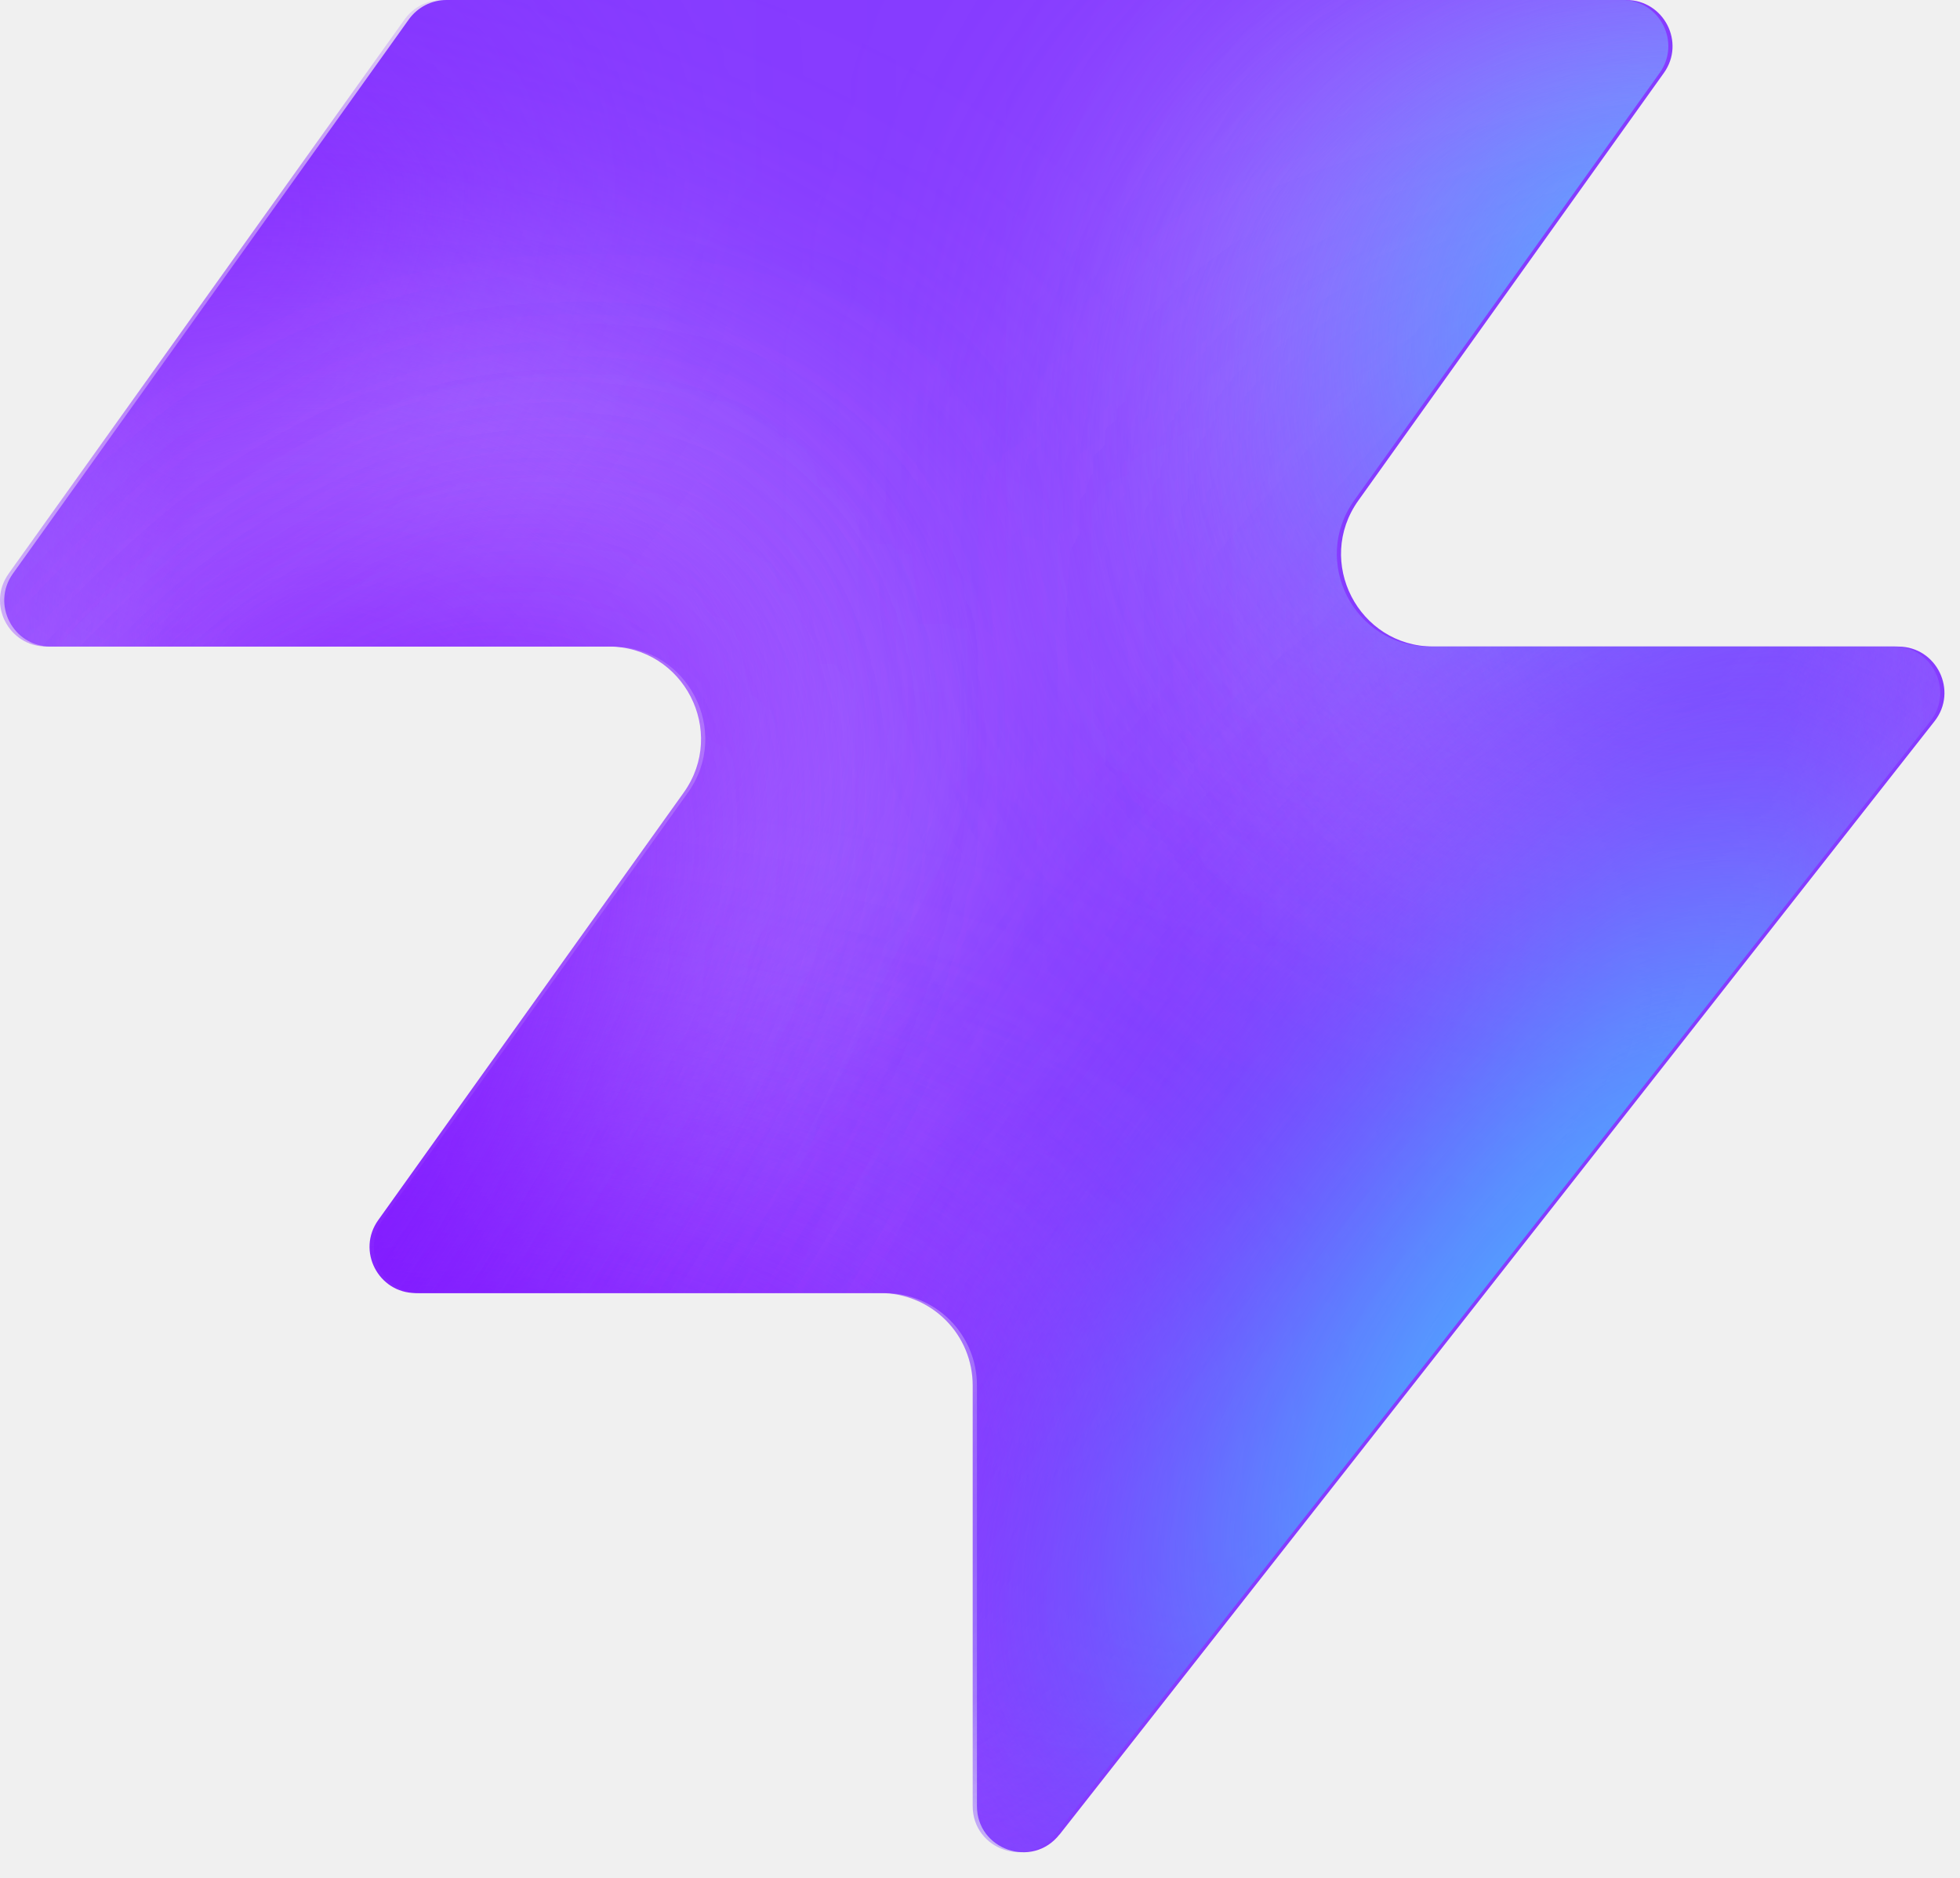
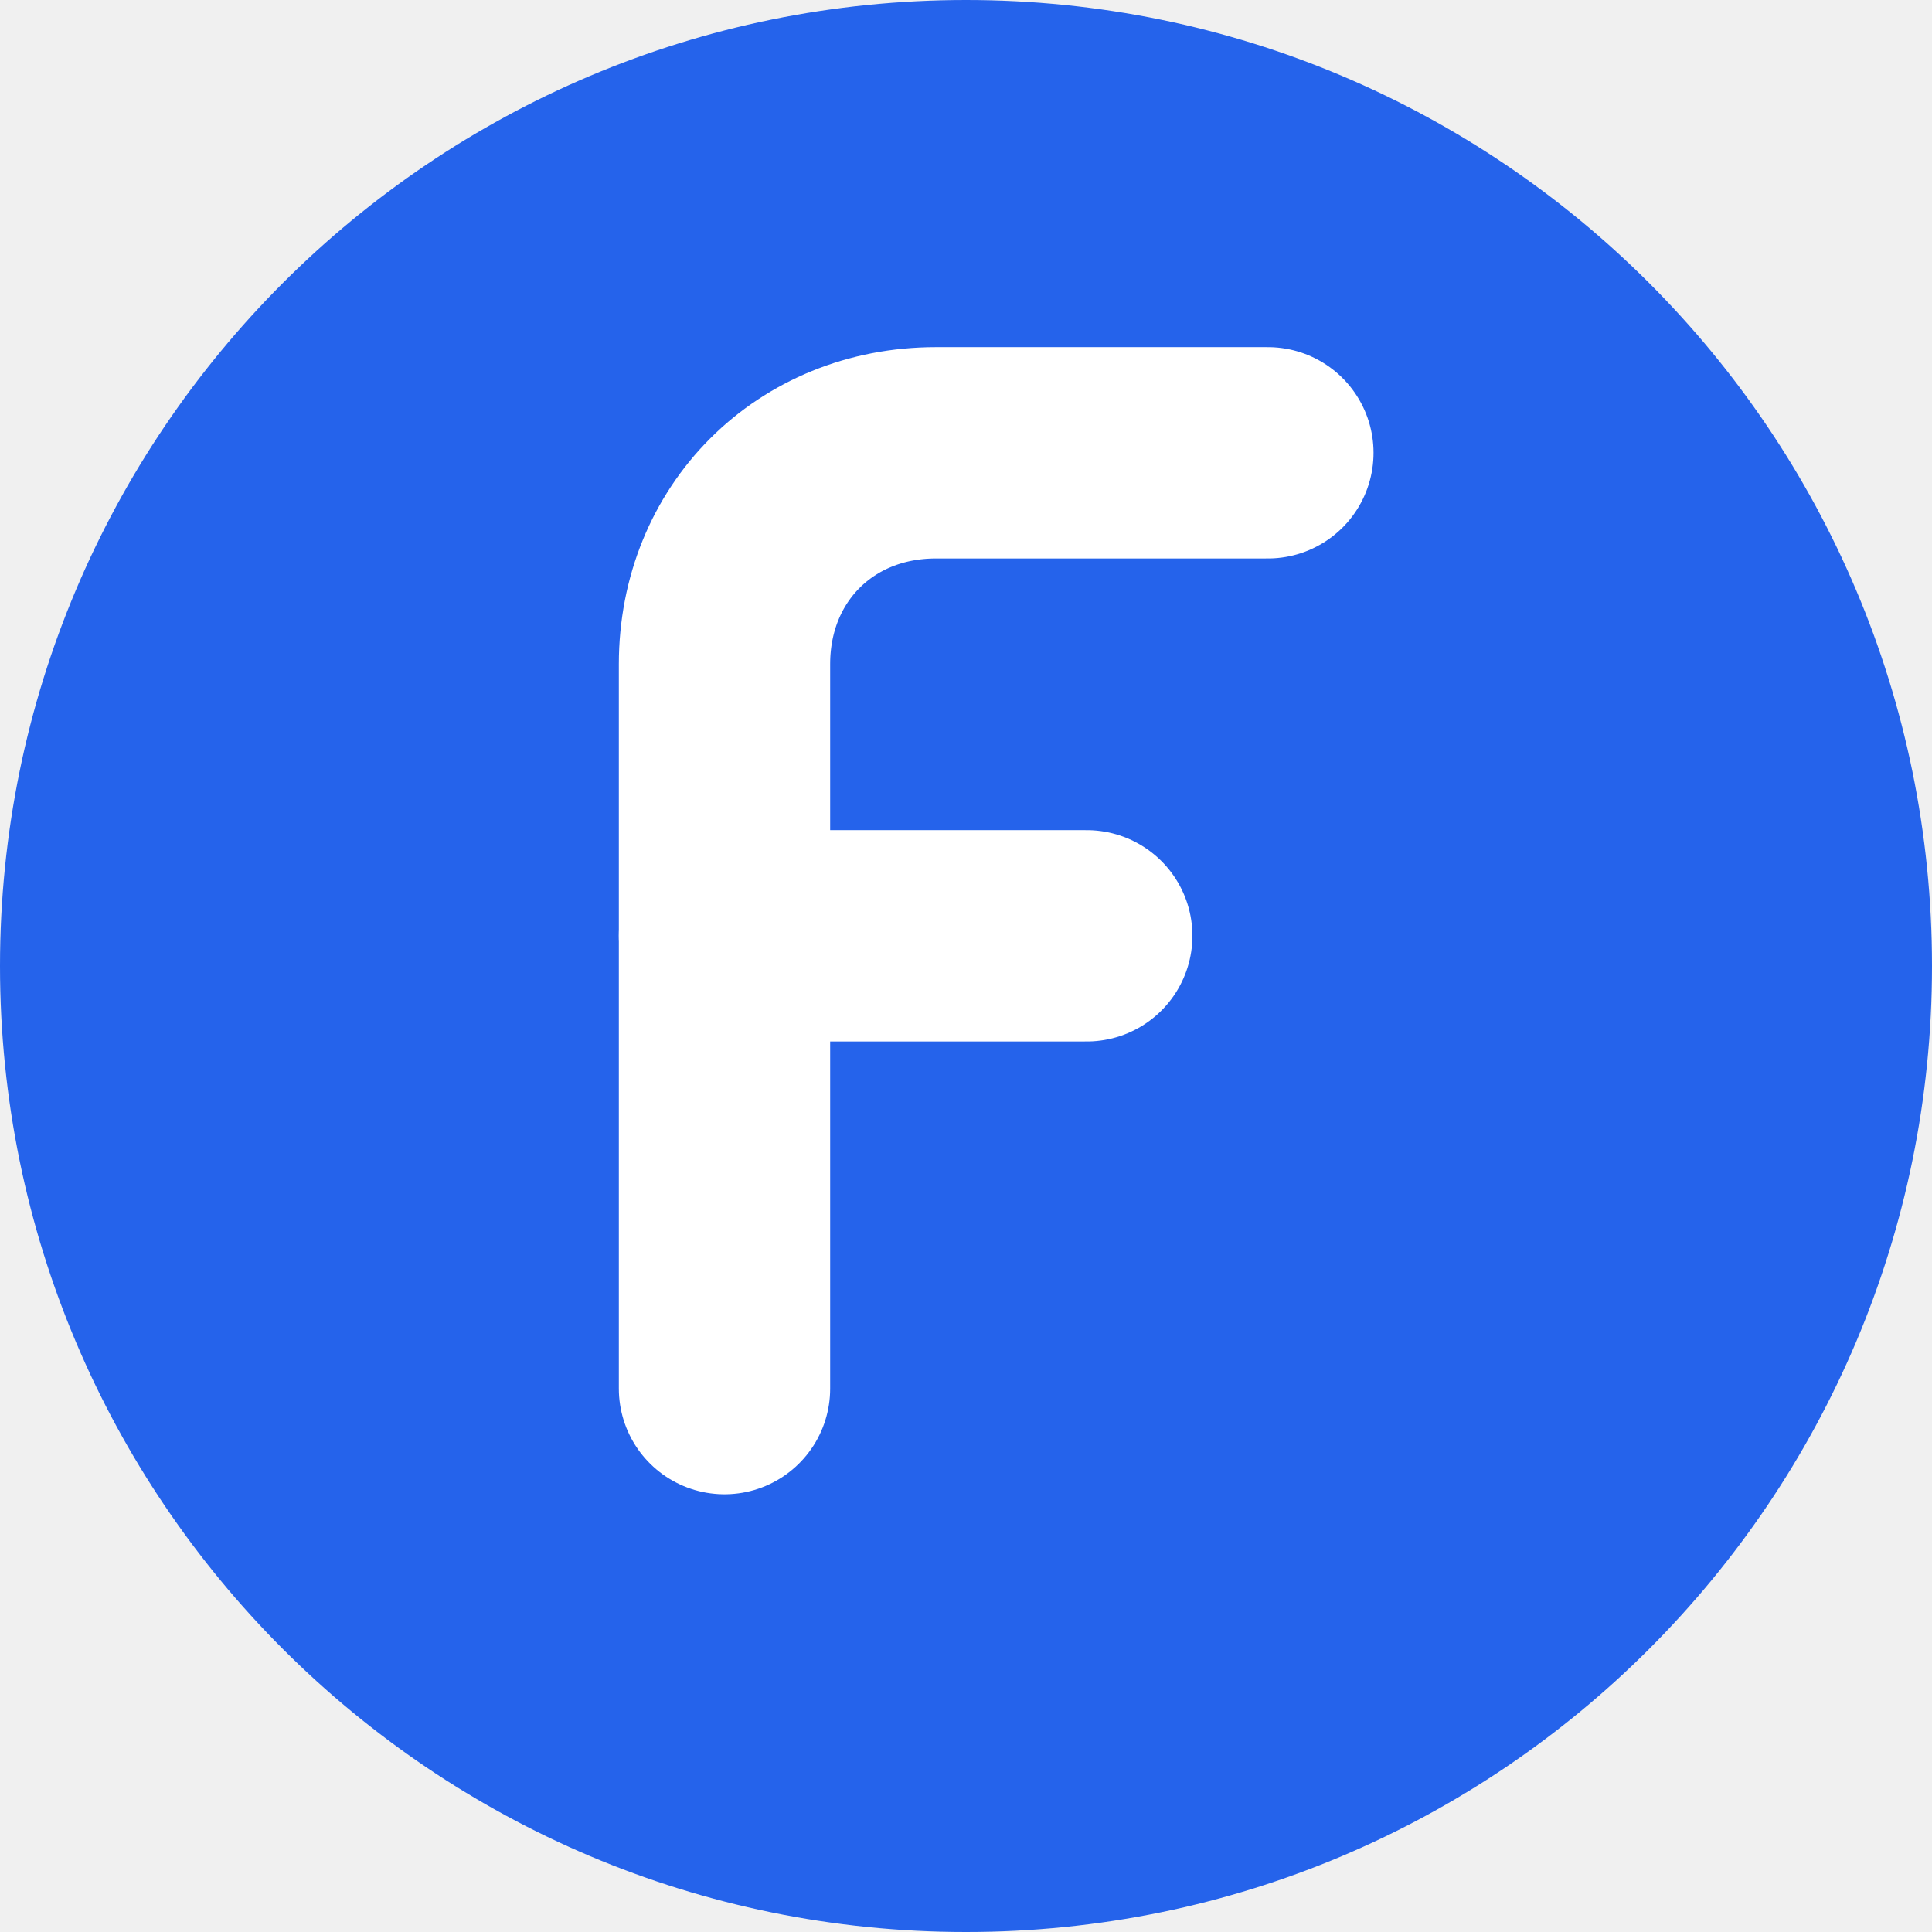
- <svg xmlns="http://www.w3.org/2000/svg" width="48" height="46" fill="none" viewBox="0 0 48 46">
-   <path fill="#863bff" d="M25.946 44.938c-.664.845-2.021.375-2.021-.698V33.937a2.26 2.26 0 0 0-2.262-2.262H10.287c-.92 0-1.456-1.04-.92-1.788l7.48-10.471c1.07-1.497 0-3.578-1.842-3.578H1.237c-.92 0-1.456-1.04-.92-1.788L10.013.474c.214-.297.556-.474.92-.474h28.894c.92 0 1.456 1.04.92 1.788l-7.48 10.471c-1.07 1.498 0 3.579 1.842 3.579h11.377c.943 0 1.473 1.088.89 1.83L25.947 44.94z" style="fill:#863bff;fill:color(display-p3 .525 .23 1);fill-opacity:1" />
-   <mask id="a" width="48" height="46" x="0" y="0" maskUnits="userSpaceOnUse" style="mask-type:alpha">
-     <path fill="#000" d="M25.842 44.938c-.664.844-2.021.375-2.021-.698V33.937a2.26 2.26 0 0 0-2.262-2.262H10.183c-.92 0-1.456-1.04-.92-1.788l7.48-10.471c1.07-1.498 0-3.579-1.842-3.579H1.133c-.92 0-1.456-1.04-.92-1.787L9.91.473c.214-.297.556-.474.92-.474h28.894c.92 0 1.456 1.04.92 1.788l-7.48 10.471c-1.07 1.498 0 3.578 1.842 3.578h11.377c.943 0 1.473 1.088.89 1.832L25.843 44.94z" style="fill:#000;fill-opacity:1" />
-   </mask>
-   <g mask="url(#a)">
-     <g filter="url(#b)">
-       <ellipse cx="5.508" cy="14.704" fill="#ede6ff" rx="5.508" ry="14.704" style="fill:#ede6ff;fill:color(display-p3 .927 .903 1);fill-opacity:1" transform="matrix(.00324 1 1 -.00324 -4.47 31.516)" />
-     </g>
-     <g filter="url(#c)">
-       <ellipse cx="10.399" cy="29.851" fill="#ede6ff" rx="10.399" ry="29.851" style="fill:#ede6ff;fill:color(display-p3 .927 .903 1);fill-opacity:1" transform="matrix(.00324 1 1 -.00324 -39.328 7.883)" />
-     </g>
-     <g filter="url(#d)">
-       <ellipse cx="5.508" cy="30.487" fill="#7e14ff" rx="5.508" ry="30.487" style="fill:#7e14ff;fill:color(display-p3 .492 .077 1);fill-opacity:1" transform="rotate(89.814 -25.913 -14.639)scale(1 -1)" />
-     </g>
-     <g filter="url(#e)">
-       <ellipse cx="5.508" cy="30.599" fill="#7e14ff" rx="5.508" ry="30.599" style="fill:#7e14ff;fill:color(display-p3 .492 .077 1);fill-opacity:1" transform="rotate(89.814 -32.644 -3.334)scale(1 -1)" />
-     </g>
-     <g filter="url(#f)">
-       <ellipse cx="5.508" cy="30.599" fill="#7e14ff" rx="5.508" ry="30.599" style="fill:#7e14ff;fill:color(display-p3 .492 .077 1);fill-opacity:1" transform="matrix(.00324 1 1 -.00324 -34.34 30.47)" />
-     </g>
-     <g filter="url(#g)">
-       <ellipse cx="14.072" cy="22.078" fill="#ede6ff" rx="14.072" ry="22.078" style="fill:#ede6ff;fill:color(display-p3 .927 .903 1);fill-opacity:1" transform="rotate(93.35 24.506 48.493)scale(-1 1)" />
-     </g>
-     <g filter="url(#h)">
-       <ellipse cx="3.47" cy="21.501" fill="#7e14ff" rx="3.47" ry="21.501" style="fill:#7e14ff;fill:color(display-p3 .492 .077 1);fill-opacity:1" transform="rotate(89.009 28.708 47.59)scale(-1 1)" />
-     </g>
-     <g filter="url(#i)">
-       <ellipse cx="3.47" cy="21.501" fill="#7e14ff" rx="3.47" ry="21.501" style="fill:#7e14ff;fill:color(display-p3 .492 .077 1);fill-opacity:1" transform="rotate(89.009 28.708 47.59)scale(-1 1)" />
-     </g>
-     <g filter="url(#j)">
-       <ellipse cx=".387" cy="8.972" fill="#7e14ff" rx="4.407" ry="29.108" style="fill:#7e14ff;fill:color(display-p3 .492 .077 1);fill-opacity:1" transform="rotate(39.51 .387 8.972)" />
-     </g>
-     <g filter="url(#k)">
-       <ellipse cx="47.523" cy="-6.092" fill="#7e14ff" rx="4.407" ry="29.108" style="fill:#7e14ff;fill:color(display-p3 .492 .077 1);fill-opacity:1" transform="rotate(37.892 47.523 -6.092)" />
-     </g>
-     <g filter="url(#l)">
-       <ellipse cx="41.412" cy="6.333" fill="#47bfff" rx="5.971" ry="9.665" style="fill:#47bfff;fill:color(display-p3 .28 .748 1);fill-opacity:1" transform="rotate(37.892 41.412 6.333)" />
-     </g>
-     <g filter="url(#m)">
-       <ellipse cx="-1.879" cy="38.332" fill="#7e14ff" rx="4.407" ry="29.108" style="fill:#7e14ff;fill:color(display-p3 .492 .077 1);fill-opacity:1" transform="rotate(37.892 -1.88 38.332)" />
-     </g>
-     <g filter="url(#n)">
-       <ellipse cx="-1.879" cy="38.332" fill="#7e14ff" rx="4.407" ry="29.108" style="fill:#7e14ff;fill:color(display-p3 .492 .077 1);fill-opacity:1" transform="rotate(37.892 -1.88 38.332)" />
-     </g>
-     <g filter="url(#o)">
-       <ellipse cx="35.651" cy="29.907" fill="#7e14ff" rx="4.407" ry="29.108" style="fill:#7e14ff;fill:color(display-p3 .492 .077 1);fill-opacity:1" transform="rotate(37.892 35.651 29.907)" />
-     </g>
-     <g filter="url(#p)">
-       <ellipse cx="38.418" cy="32.4" fill="#47bfff" rx="5.971" ry="15.297" style="fill:#47bfff;fill:color(display-p3 .28 .748 1);fill-opacity:1" transform="rotate(37.892 38.418 32.4)" />
-     </g>
+ <svg xmlns="http://www.w3.org/2000/svg" viewBox="0 0 32 32">
+   <circle cx="16" cy="16" r="16" fill="#2563EB" />
+   <g stroke="#ffffff" stroke-width="3.5" stroke-linecap="round" stroke-linejoin="round" fill="none">
+     <path d="M 12 23 L 12 11 C 12 9 13.5 7.5 15.5 7.5 L 21 7.5" />
+     <path d="M 12 15.5 L 18 15.5" />
  </g>
-   <defs>
-     <filter id="b" width="60.045" height="41.654" x="-19.77" y="16.149" color-interpolation-filters="sRGB" filterUnits="userSpaceOnUse">
-       <feFlood flood-opacity="0" result="BackgroundImageFix" />
-       <feBlend in="SourceGraphic" in2="BackgroundImageFix" result="shape" />
-       <feGaussianBlur result="effect1_foregroundBlur_2002_17158" stdDeviation="7.659" />
-     </filter>
-     <filter id="c" width="90.34" height="51.437" x="-54.613" y="-7.533" color-interpolation-filters="sRGB" filterUnits="userSpaceOnUse">
-       <feFlood flood-opacity="0" result="BackgroundImageFix" />
-       <feBlend in="SourceGraphic" in2="BackgroundImageFix" result="shape" />
-       <feGaussianBlur result="effect1_foregroundBlur_2002_17158" stdDeviation="7.659" />
-     </filter>
-     <filter id="d" width="79.355" height="29.4" x="-49.64" y="2.03" color-interpolation-filters="sRGB" filterUnits="userSpaceOnUse">
-       <feFlood flood-opacity="0" result="BackgroundImageFix" />
-       <feBlend in="SourceGraphic" in2="BackgroundImageFix" result="shape" />
-       <feGaussianBlur result="effect1_foregroundBlur_2002_17158" stdDeviation="4.596" />
-     </filter>
-     <filter id="e" width="79.579" height="29.4" x="-45.045" y="20.029" color-interpolation-filters="sRGB" filterUnits="userSpaceOnUse">
-       <feFlood flood-opacity="0" result="BackgroundImageFix" />
-       <feBlend in="SourceGraphic" in2="BackgroundImageFix" result="shape" />
-       <feGaussianBlur result="effect1_foregroundBlur_2002_17158" stdDeviation="4.596" />
-     </filter>
-     <filter id="f" width="79.579" height="29.4" x="-43.513" y="21.178" color-interpolation-filters="sRGB" filterUnits="userSpaceOnUse">
-       <feFlood flood-opacity="0" result="BackgroundImageFix" />
-       <feBlend in="SourceGraphic" in2="BackgroundImageFix" result="shape" />
-       <feGaussianBlur result="effect1_foregroundBlur_2002_17158" stdDeviation="4.596" />
-     </filter>
-     <filter id="g" width="74.749" height="58.852" x="15.756" y="-17.901" color-interpolation-filters="sRGB" filterUnits="userSpaceOnUse">
-       <feFlood flood-opacity="0" result="BackgroundImageFix" />
-       <feBlend in="SourceGraphic" in2="BackgroundImageFix" result="shape" />
-       <feGaussianBlur result="effect1_foregroundBlur_2002_17158" stdDeviation="7.659" />
-     </filter>
-     <filter id="h" width="61.377" height="25.362" x="23.548" y="2.284" color-interpolation-filters="sRGB" filterUnits="userSpaceOnUse">
-       <feFlood flood-opacity="0" result="BackgroundImageFix" />
-       <feBlend in="SourceGraphic" in2="BackgroundImageFix" result="shape" />
-       <feGaussianBlur result="effect1_foregroundBlur_2002_17158" stdDeviation="4.596" />
-     </filter>
-     <filter id="i" width="61.377" height="25.362" x="23.548" y="2.284" color-interpolation-filters="sRGB" filterUnits="userSpaceOnUse">
-       <feFlood flood-opacity="0" result="BackgroundImageFix" />
-       <feBlend in="SourceGraphic" in2="BackgroundImageFix" result="shape" />
-       <feGaussianBlur result="effect1_foregroundBlur_2002_17158" stdDeviation="4.596" />
-     </filter>
-     <filter id="j" width="56.045" height="63.649" x="-27.636" y="-22.853" color-interpolation-filters="sRGB" filterUnits="userSpaceOnUse">
-       <feFlood flood-opacity="0" result="BackgroundImageFix" />
-       <feBlend in="SourceGraphic" in2="BackgroundImageFix" result="shape" />
-       <feGaussianBlur result="effect1_foregroundBlur_2002_17158" stdDeviation="4.596" />
-     </filter>
-     <filter id="k" width="54.814" height="64.646" x="20.116" y="-38.415" color-interpolation-filters="sRGB" filterUnits="userSpaceOnUse">
-       <feFlood flood-opacity="0" result="BackgroundImageFix" />
-       <feBlend in="SourceGraphic" in2="BackgroundImageFix" result="shape" />
-       <feGaussianBlur result="effect1_foregroundBlur_2002_17158" stdDeviation="4.596" />
-     </filter>
-     <filter id="l" width="33.541" height="35.313" x="24.641" y="-11.323" color-interpolation-filters="sRGB" filterUnits="userSpaceOnUse">
-       <feFlood flood-opacity="0" result="BackgroundImageFix" />
-       <feBlend in="SourceGraphic" in2="BackgroundImageFix" result="shape" />
-       <feGaussianBlur result="effect1_foregroundBlur_2002_17158" stdDeviation="4.596" />
-     </filter>
-     <filter id="m" width="54.814" height="64.646" x="-29.286" y="6.009" color-interpolation-filters="sRGB" filterUnits="userSpaceOnUse">
-       <feFlood flood-opacity="0" result="BackgroundImageFix" />
-       <feBlend in="SourceGraphic" in2="BackgroundImageFix" result="shape" />
-       <feGaussianBlur result="effect1_foregroundBlur_2002_17158" stdDeviation="4.596" />
-     </filter>
-     <filter id="n" width="54.814" height="64.646" x="-29.286" y="6.009" color-interpolation-filters="sRGB" filterUnits="userSpaceOnUse">
-       <feFlood flood-opacity="0" result="BackgroundImageFix" />
-       <feBlend in="SourceGraphic" in2="BackgroundImageFix" result="shape" />
-       <feGaussianBlur result="effect1_foregroundBlur_2002_17158" stdDeviation="4.596" />
-     </filter>
-     <filter id="o" width="54.814" height="64.646" x="8.244" y="-2.416" color-interpolation-filters="sRGB" filterUnits="userSpaceOnUse">
-       <feFlood flood-opacity="0" result="BackgroundImageFix" />
-       <feBlend in="SourceGraphic" in2="BackgroundImageFix" result="shape" />
-       <feGaussianBlur result="effect1_foregroundBlur_2002_17158" stdDeviation="4.596" />
-     </filter>
-     <filter id="p" width="39.409" height="43.623" x="18.713" y="10.588" color-interpolation-filters="sRGB" filterUnits="userSpaceOnUse">
-       <feFlood flood-opacity="0" result="BackgroundImageFix" />
-       <feBlend in="SourceGraphic" in2="BackgroundImageFix" result="shape" />
-       <feGaussianBlur result="effect1_foregroundBlur_2002_17158" stdDeviation="4.596" />
-     </filter>
-   </defs>
</svg>
